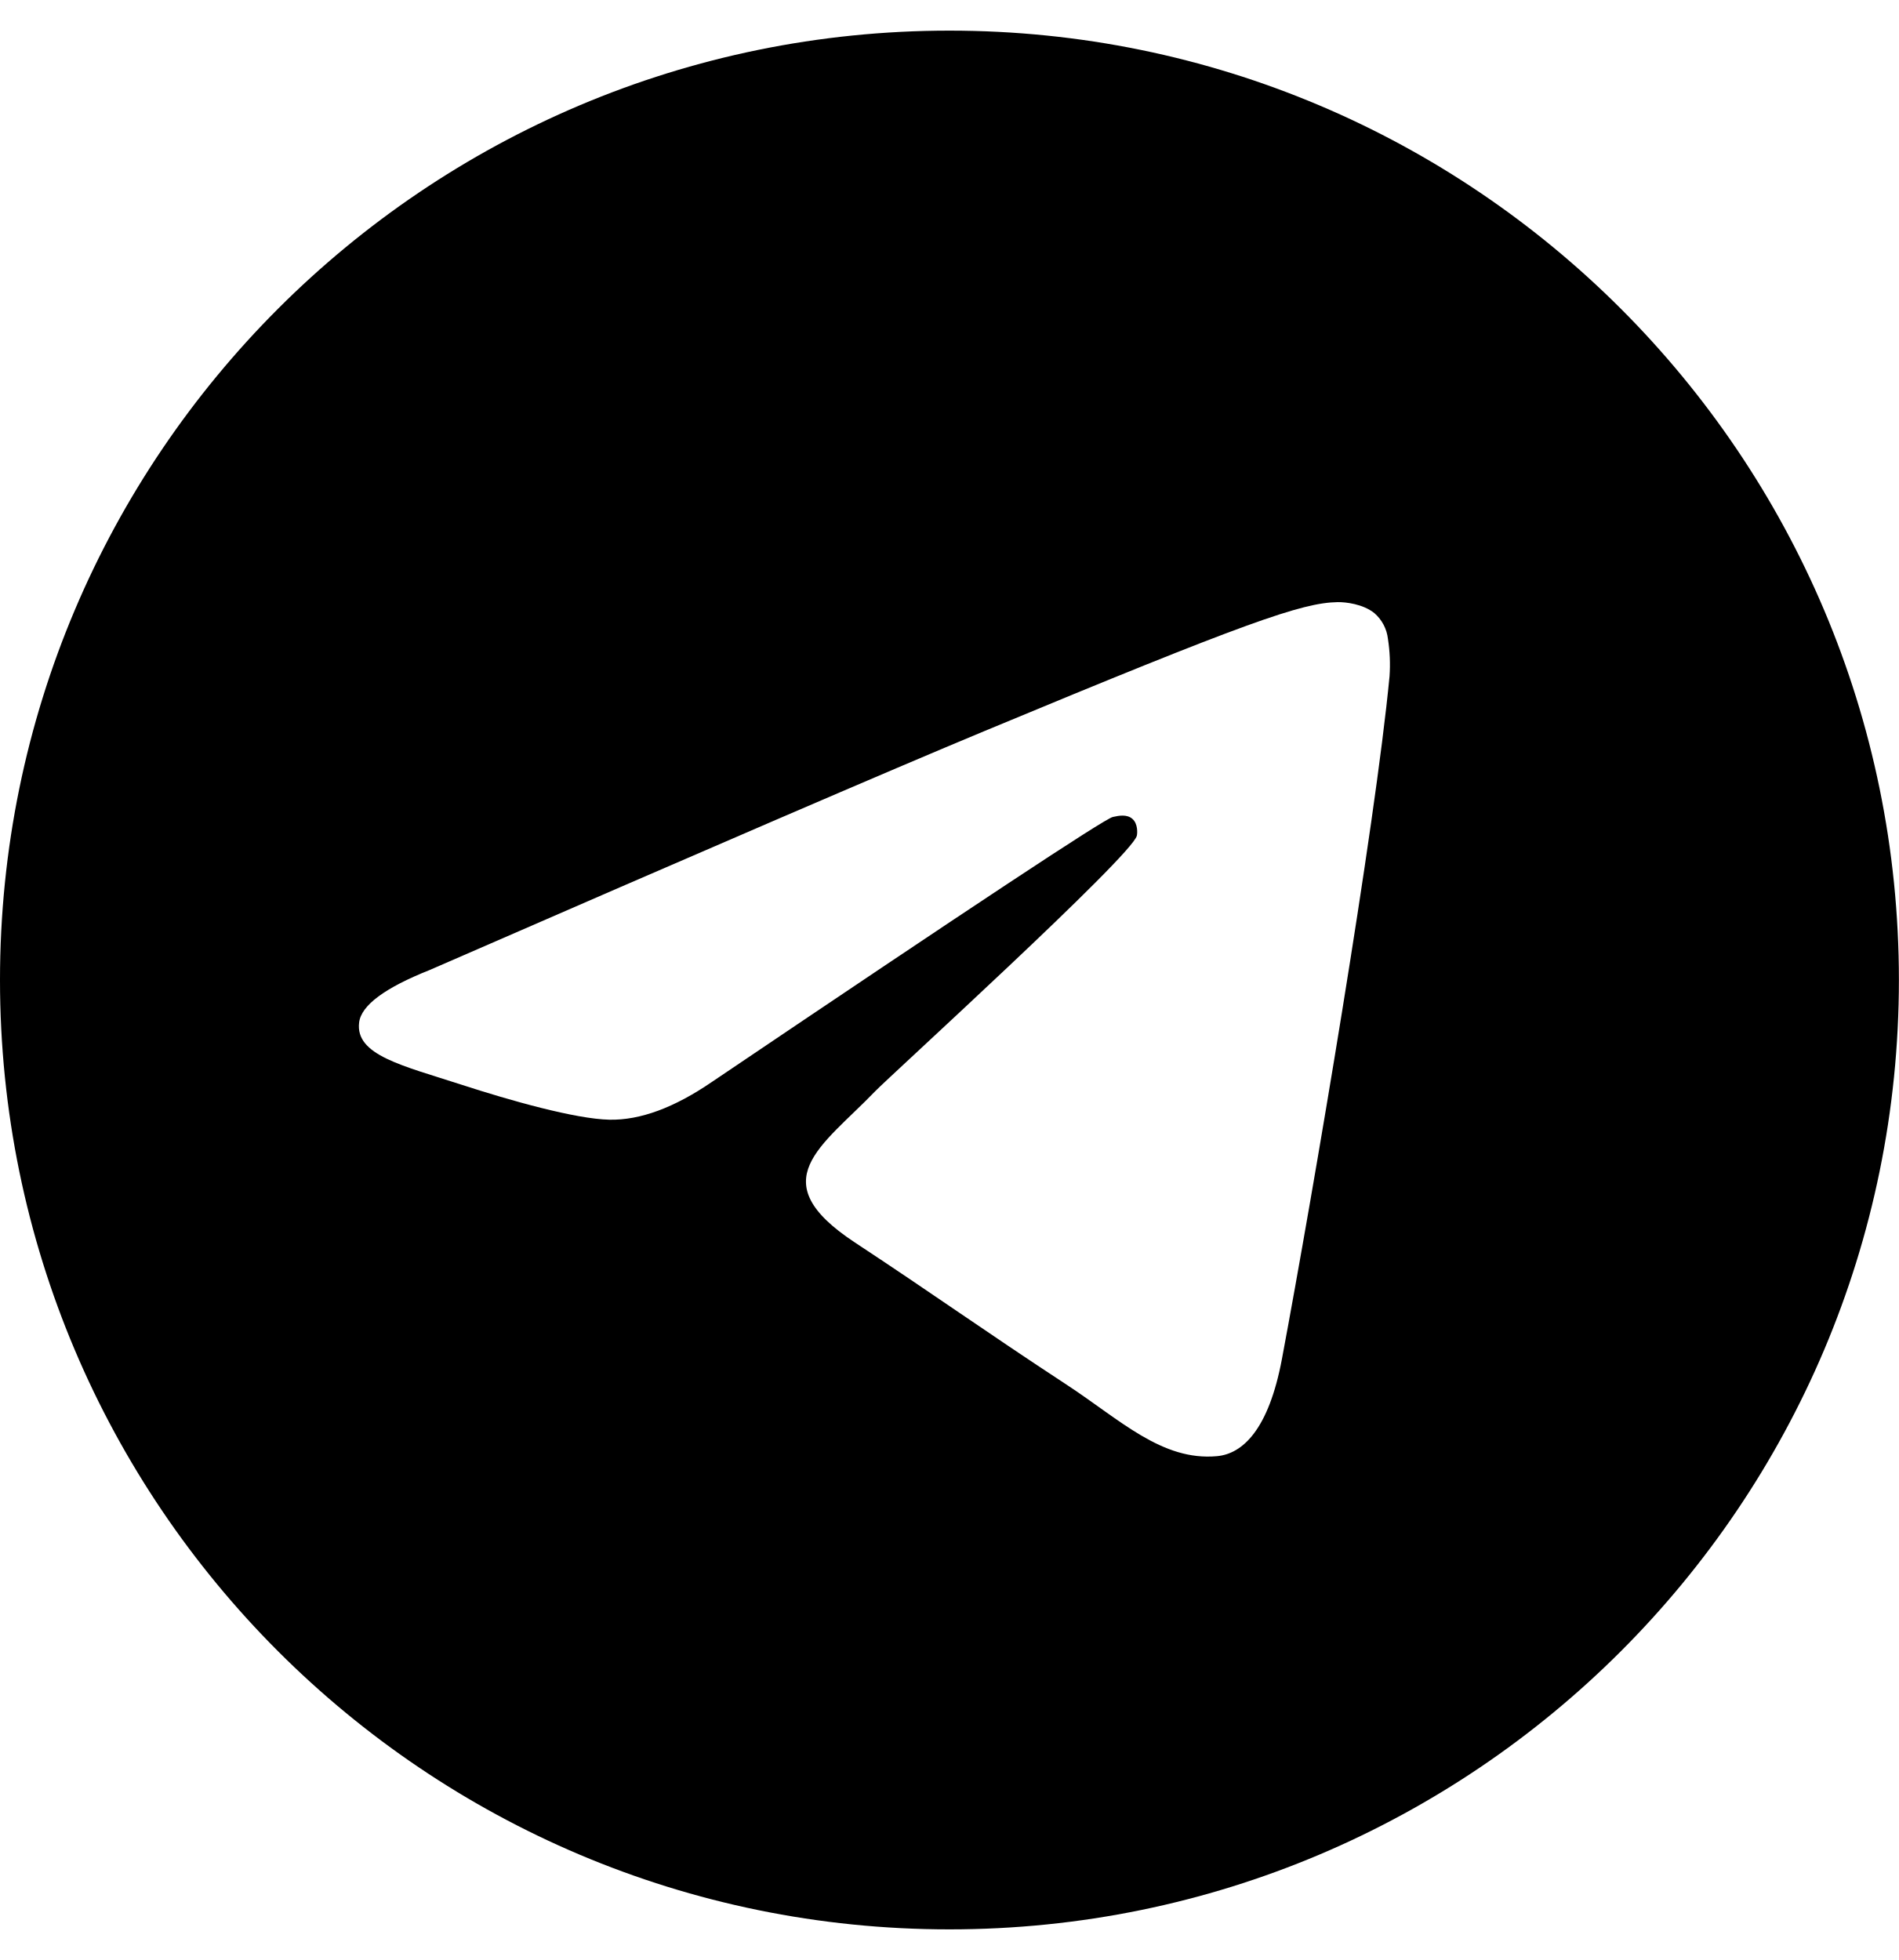
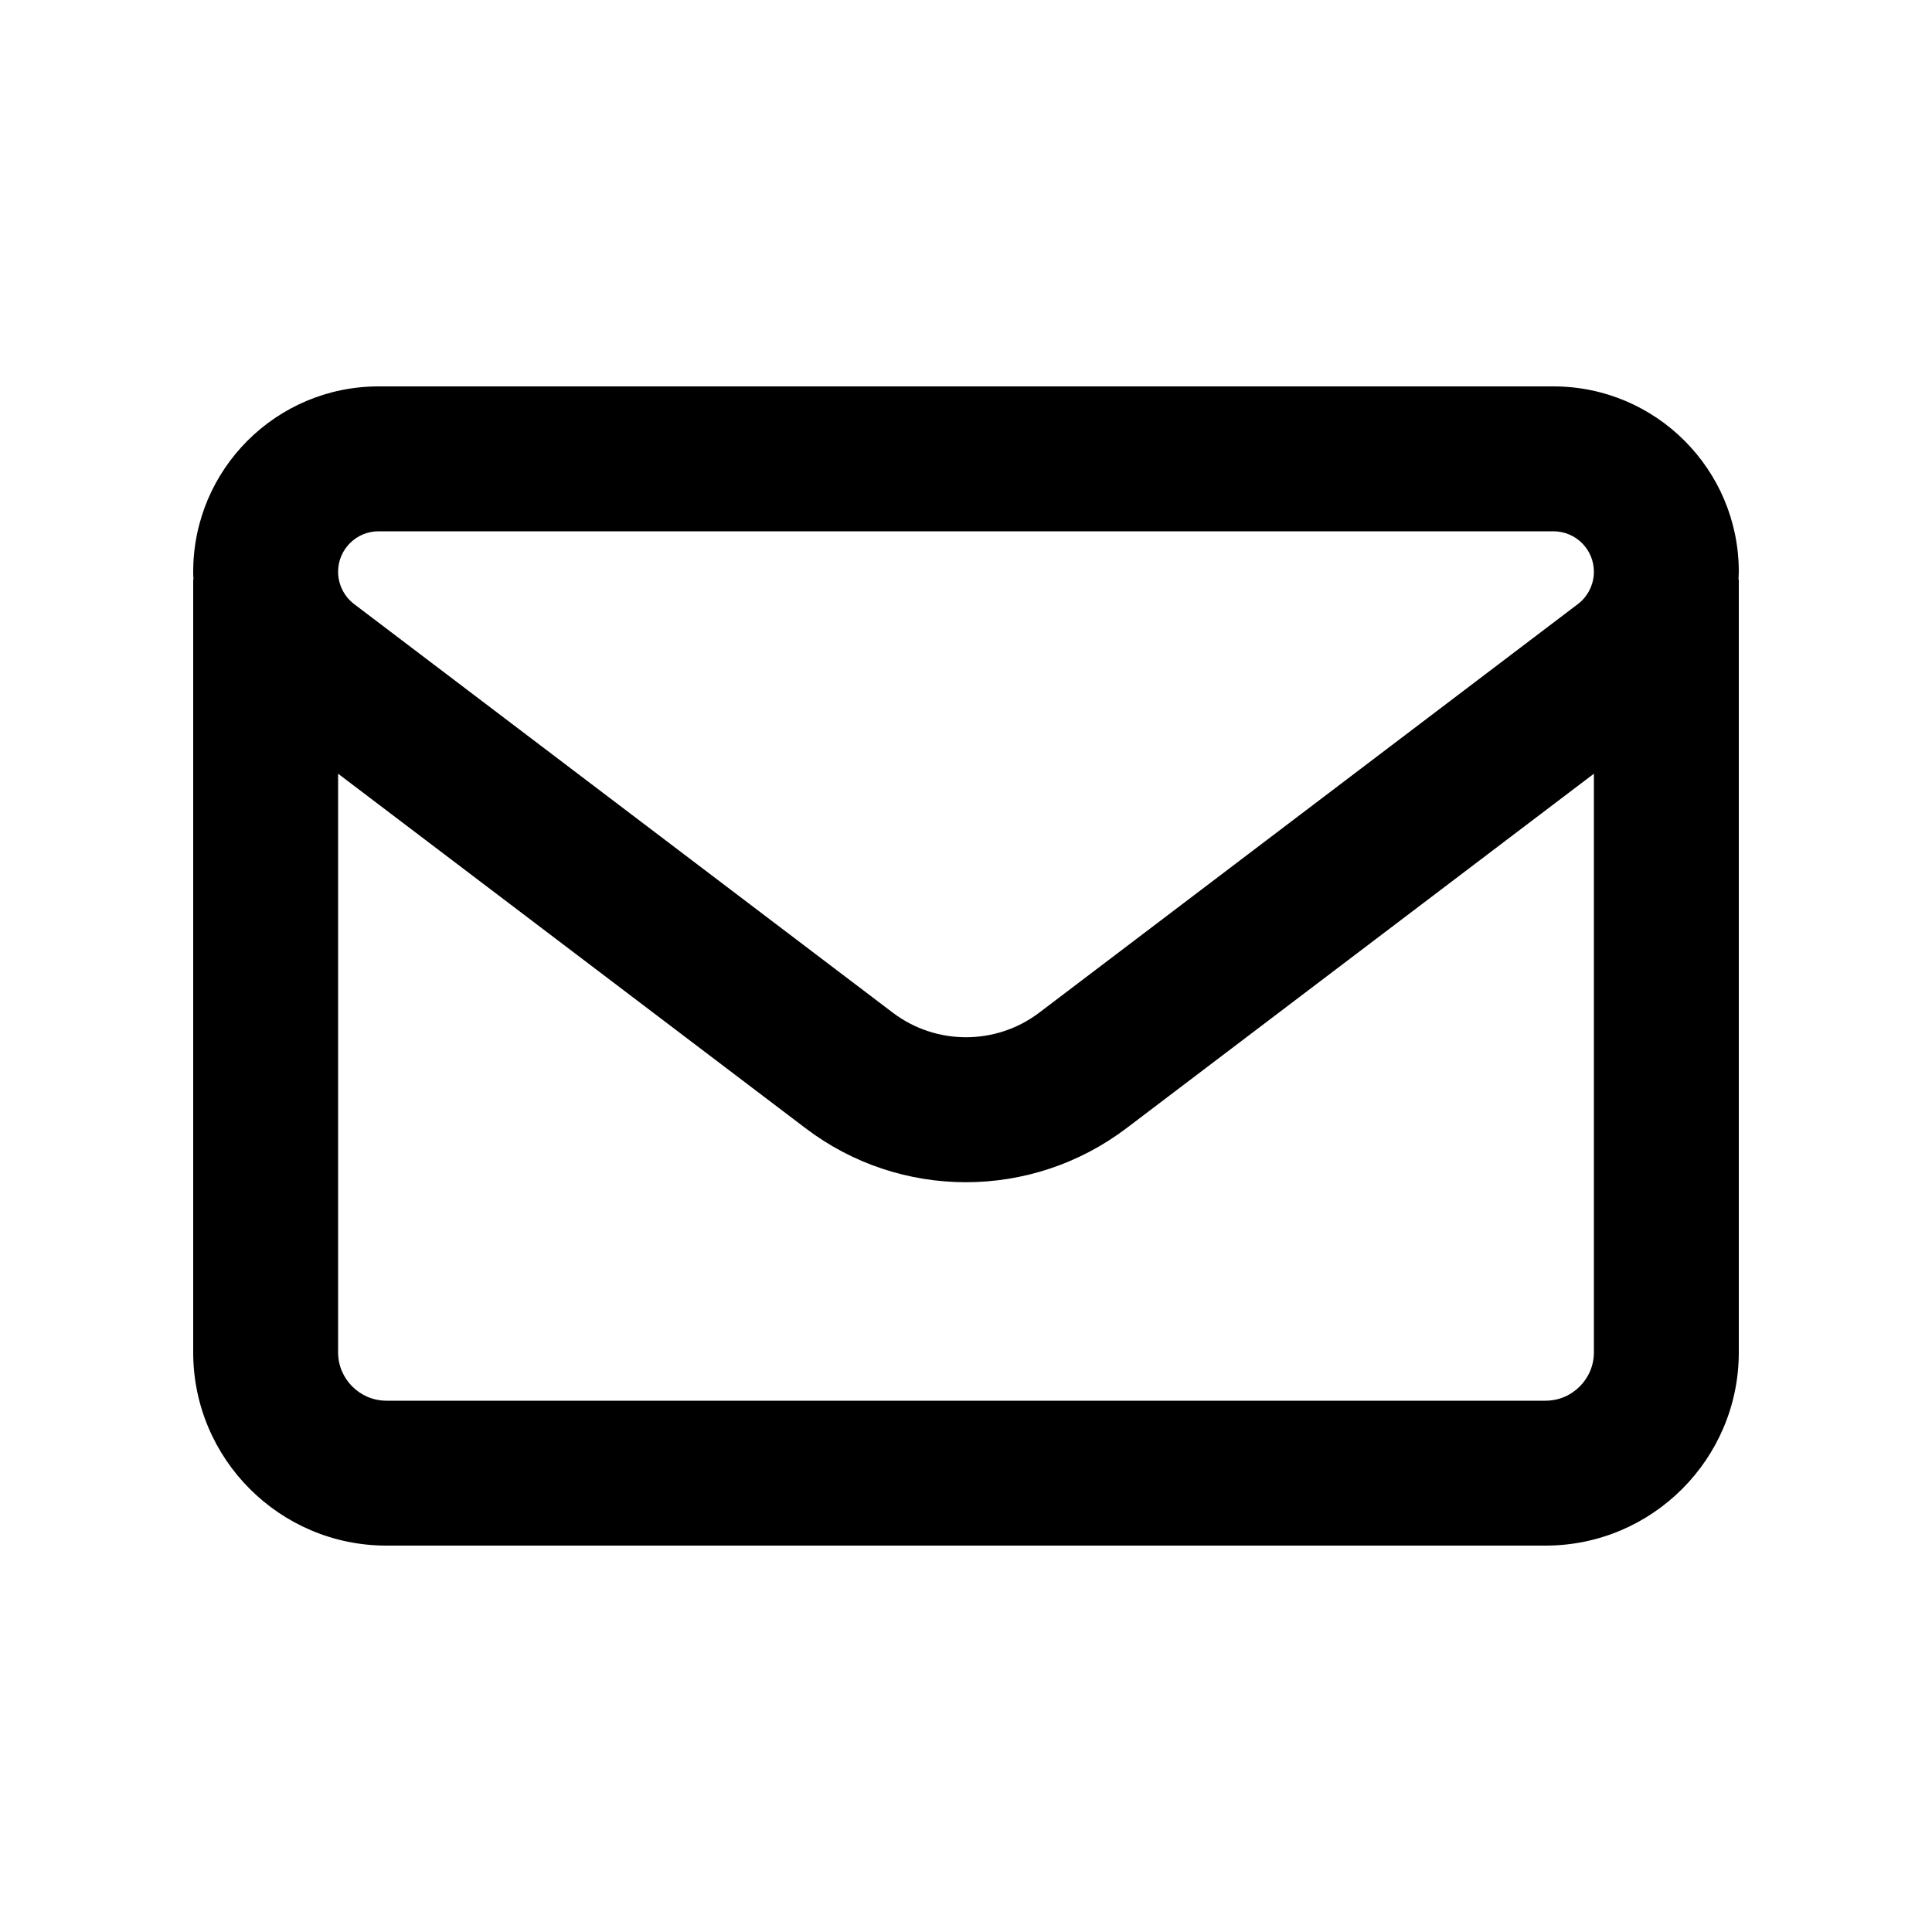
- <svg xmlns="http://www.w3.org/2000/svg" viewBox="0 0 496 512">
-   <path d="M248,8C111.033,8,0,119.033,0,256S111.033,504,248,504,496,392.967,496,256,384.967,8,248,8ZM362.952,176.66c-3.732,39.215-19.881,134.378-28.1,178.3-3.476,18.584-10.322,24.816-16.948,25.425-14.4,1.326-25.338-9.517-39.287-18.661-21.827-14.308-34.158-23.215-55.346-37.177-24.485-16.135-8.612-25,5.342-39.5,3.652-3.793,67.107-61.51,68.335-66.746.153-.655.3-3.1-1.154-4.384s-3.59-.849-5.135-.5q-3.283.746-104.608,69.142-14.845,10.194-26.894,9.934c-8.855-.191-25.888-5.006-38.551-9.123-15.531-5.048-27.875-7.717-26.8-16.291q.84-6.7,18.45-13.7,108.446-47.248,144.628-62.3c68.872-28.647,83.183-33.623,92.511-33.789,2.052-.034,6.639.474,9.61,2.885a10.452,10.452,0,0,1,3.53,6.716A43.765,43.765,0,0,1,362.952,176.66Z" />
+ <svg xmlns="http://www.w3.org/2000/svg" viewBox="0 0 640 640">
+   <path fill="currentColor" d="M125.4 128C91.5 128 64 155.5 64 189.4C64 190.3 64 191.1 64.1 192L64 192L64 448C64 483.3 92.7 512 128 512L512 512C547.3 512 576 483.3 576 448L576 192L575.9 192C575.9 191.1 576 190.3 576 189.4C576 155.5 548.5 128 514.6 128L125.4 128zM528 256.3L528 448C528 456.8 520.8 464 512 464L128 464C119.2 464 112 456.8 112 448L112 256.3L266.8 373.7C298.2 397.6 341.7 397.6 373.2 373.7L528 256.3zM112 189.4C112 182 118 176 125.4 176L514.6 176C522 176 528 182 528 189.4C528 193.6 526 197.6 522.7 200.1L344.2 335.5C329.9 346.3 310.1 346.3 295.8 335.5L117.3 200.1C114 197.6 112 193.6 112 189.4z" />
</svg>
